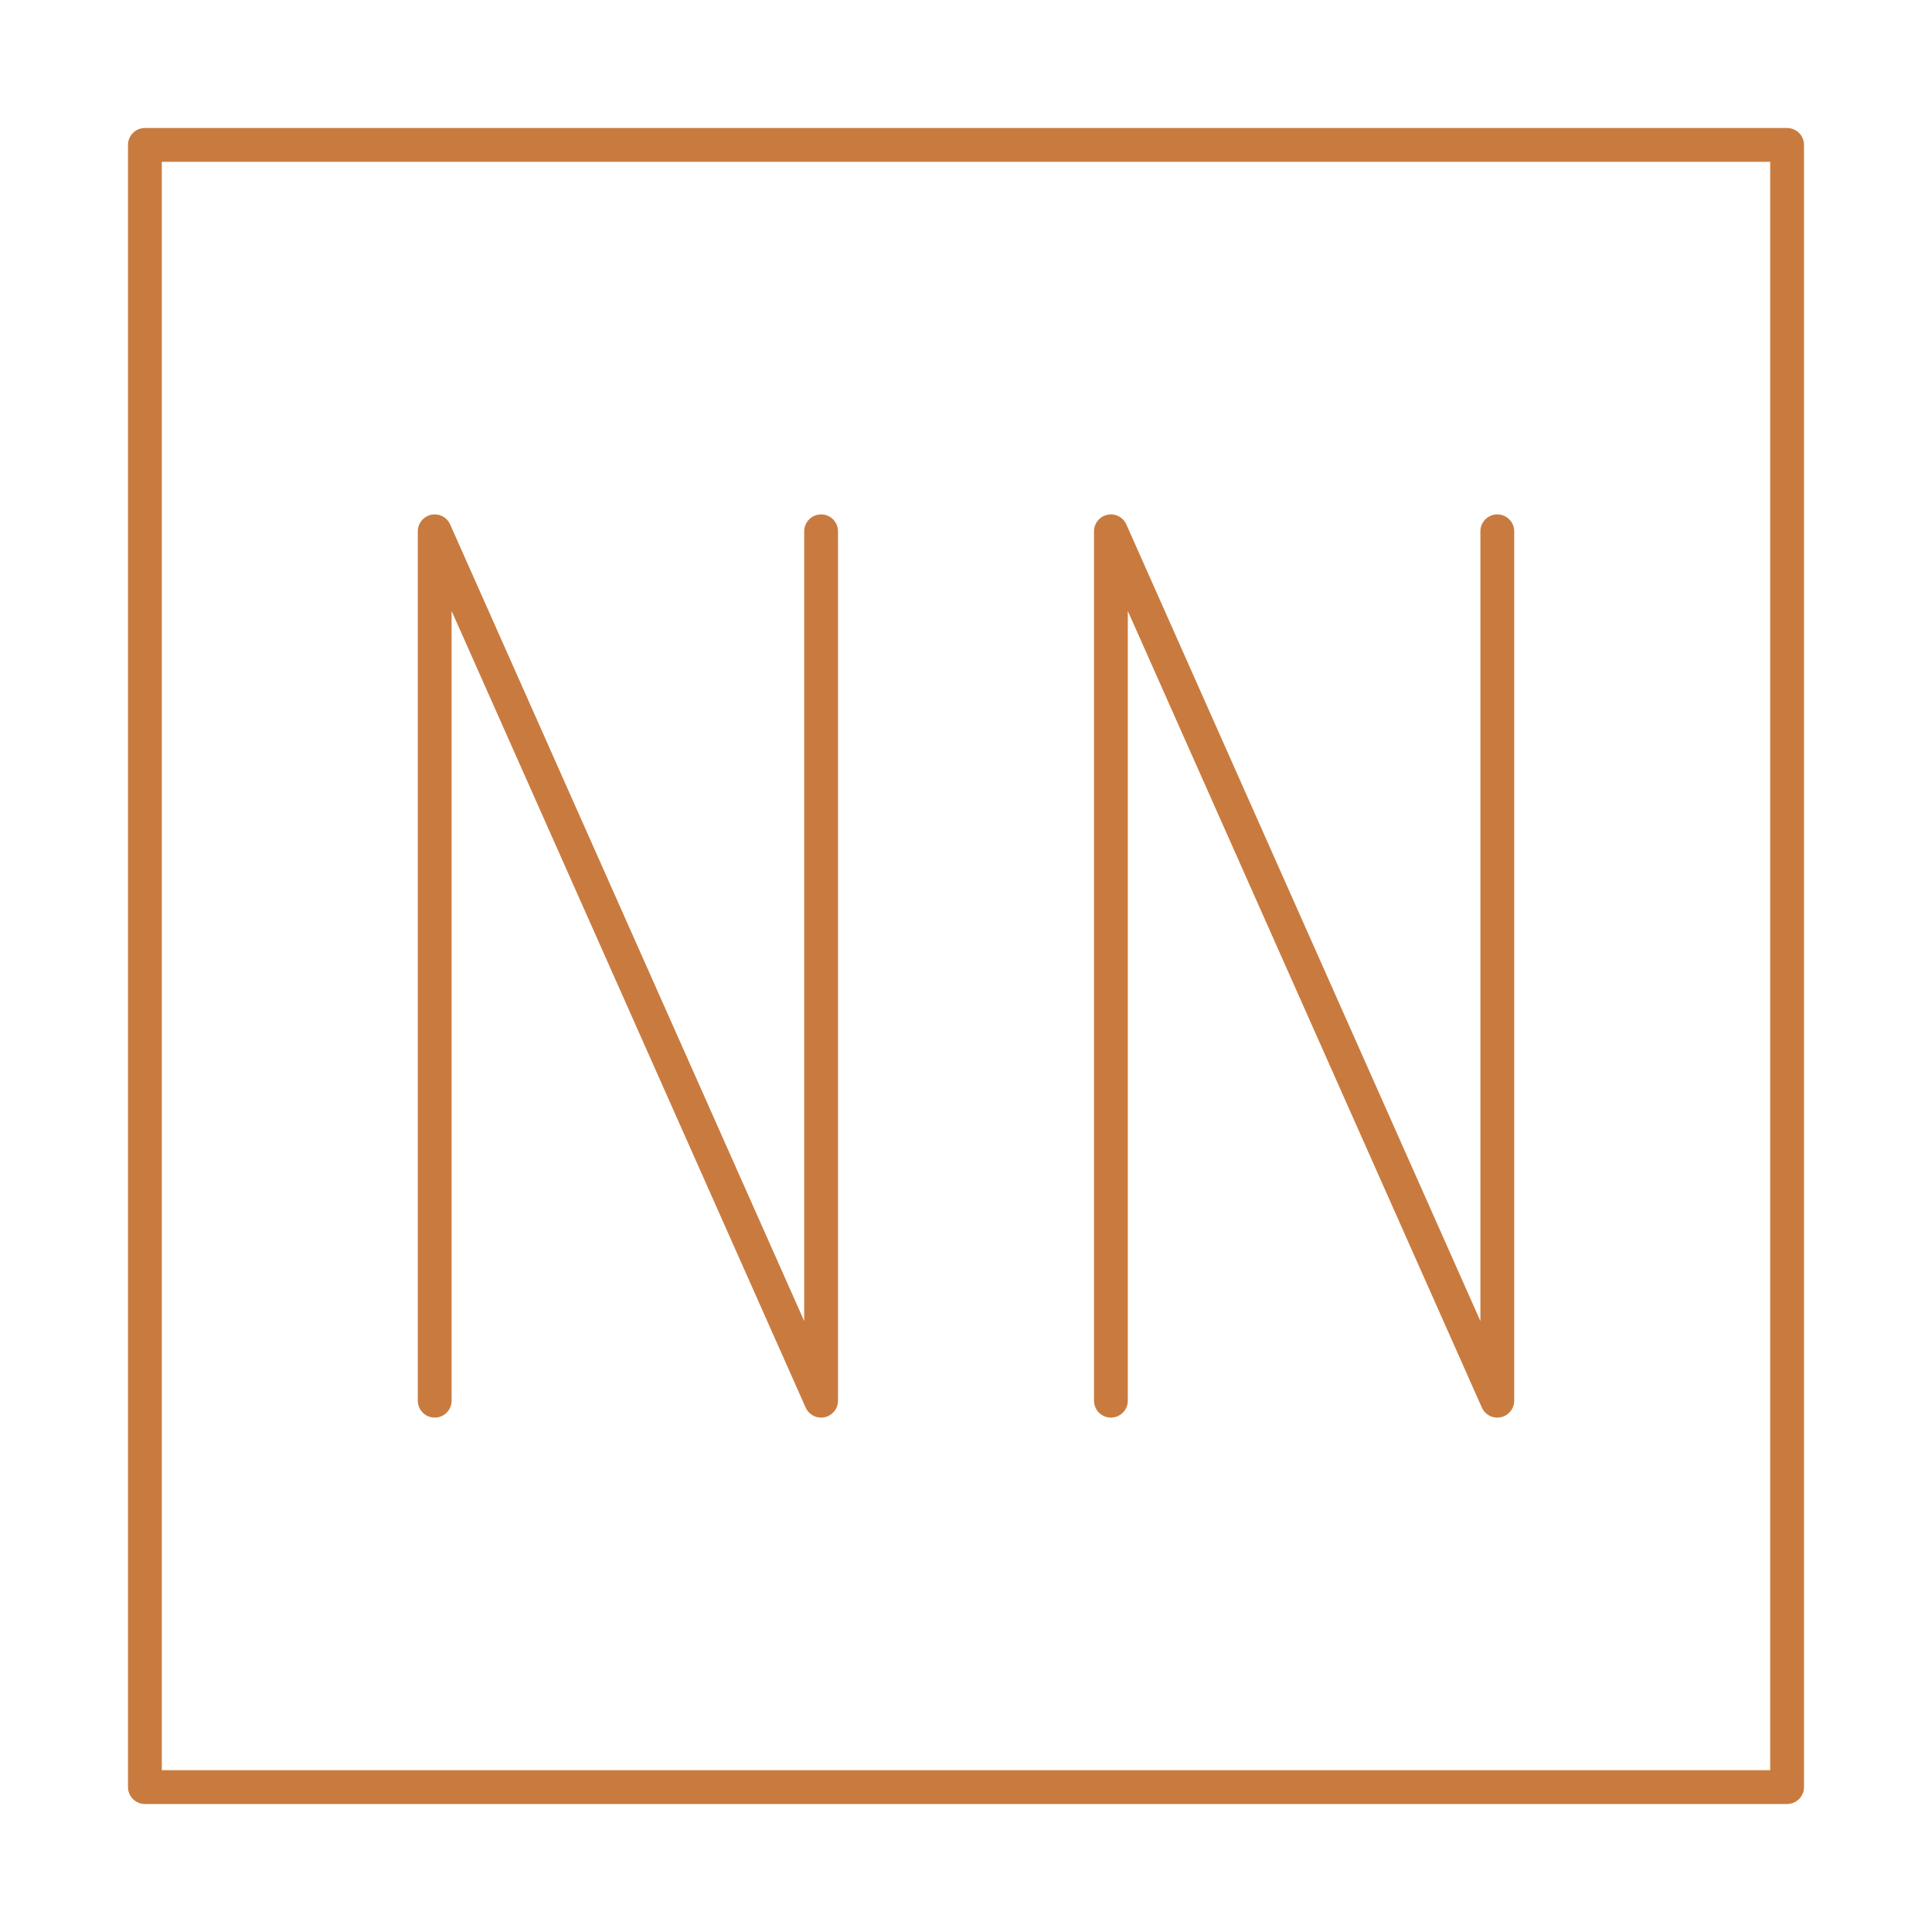
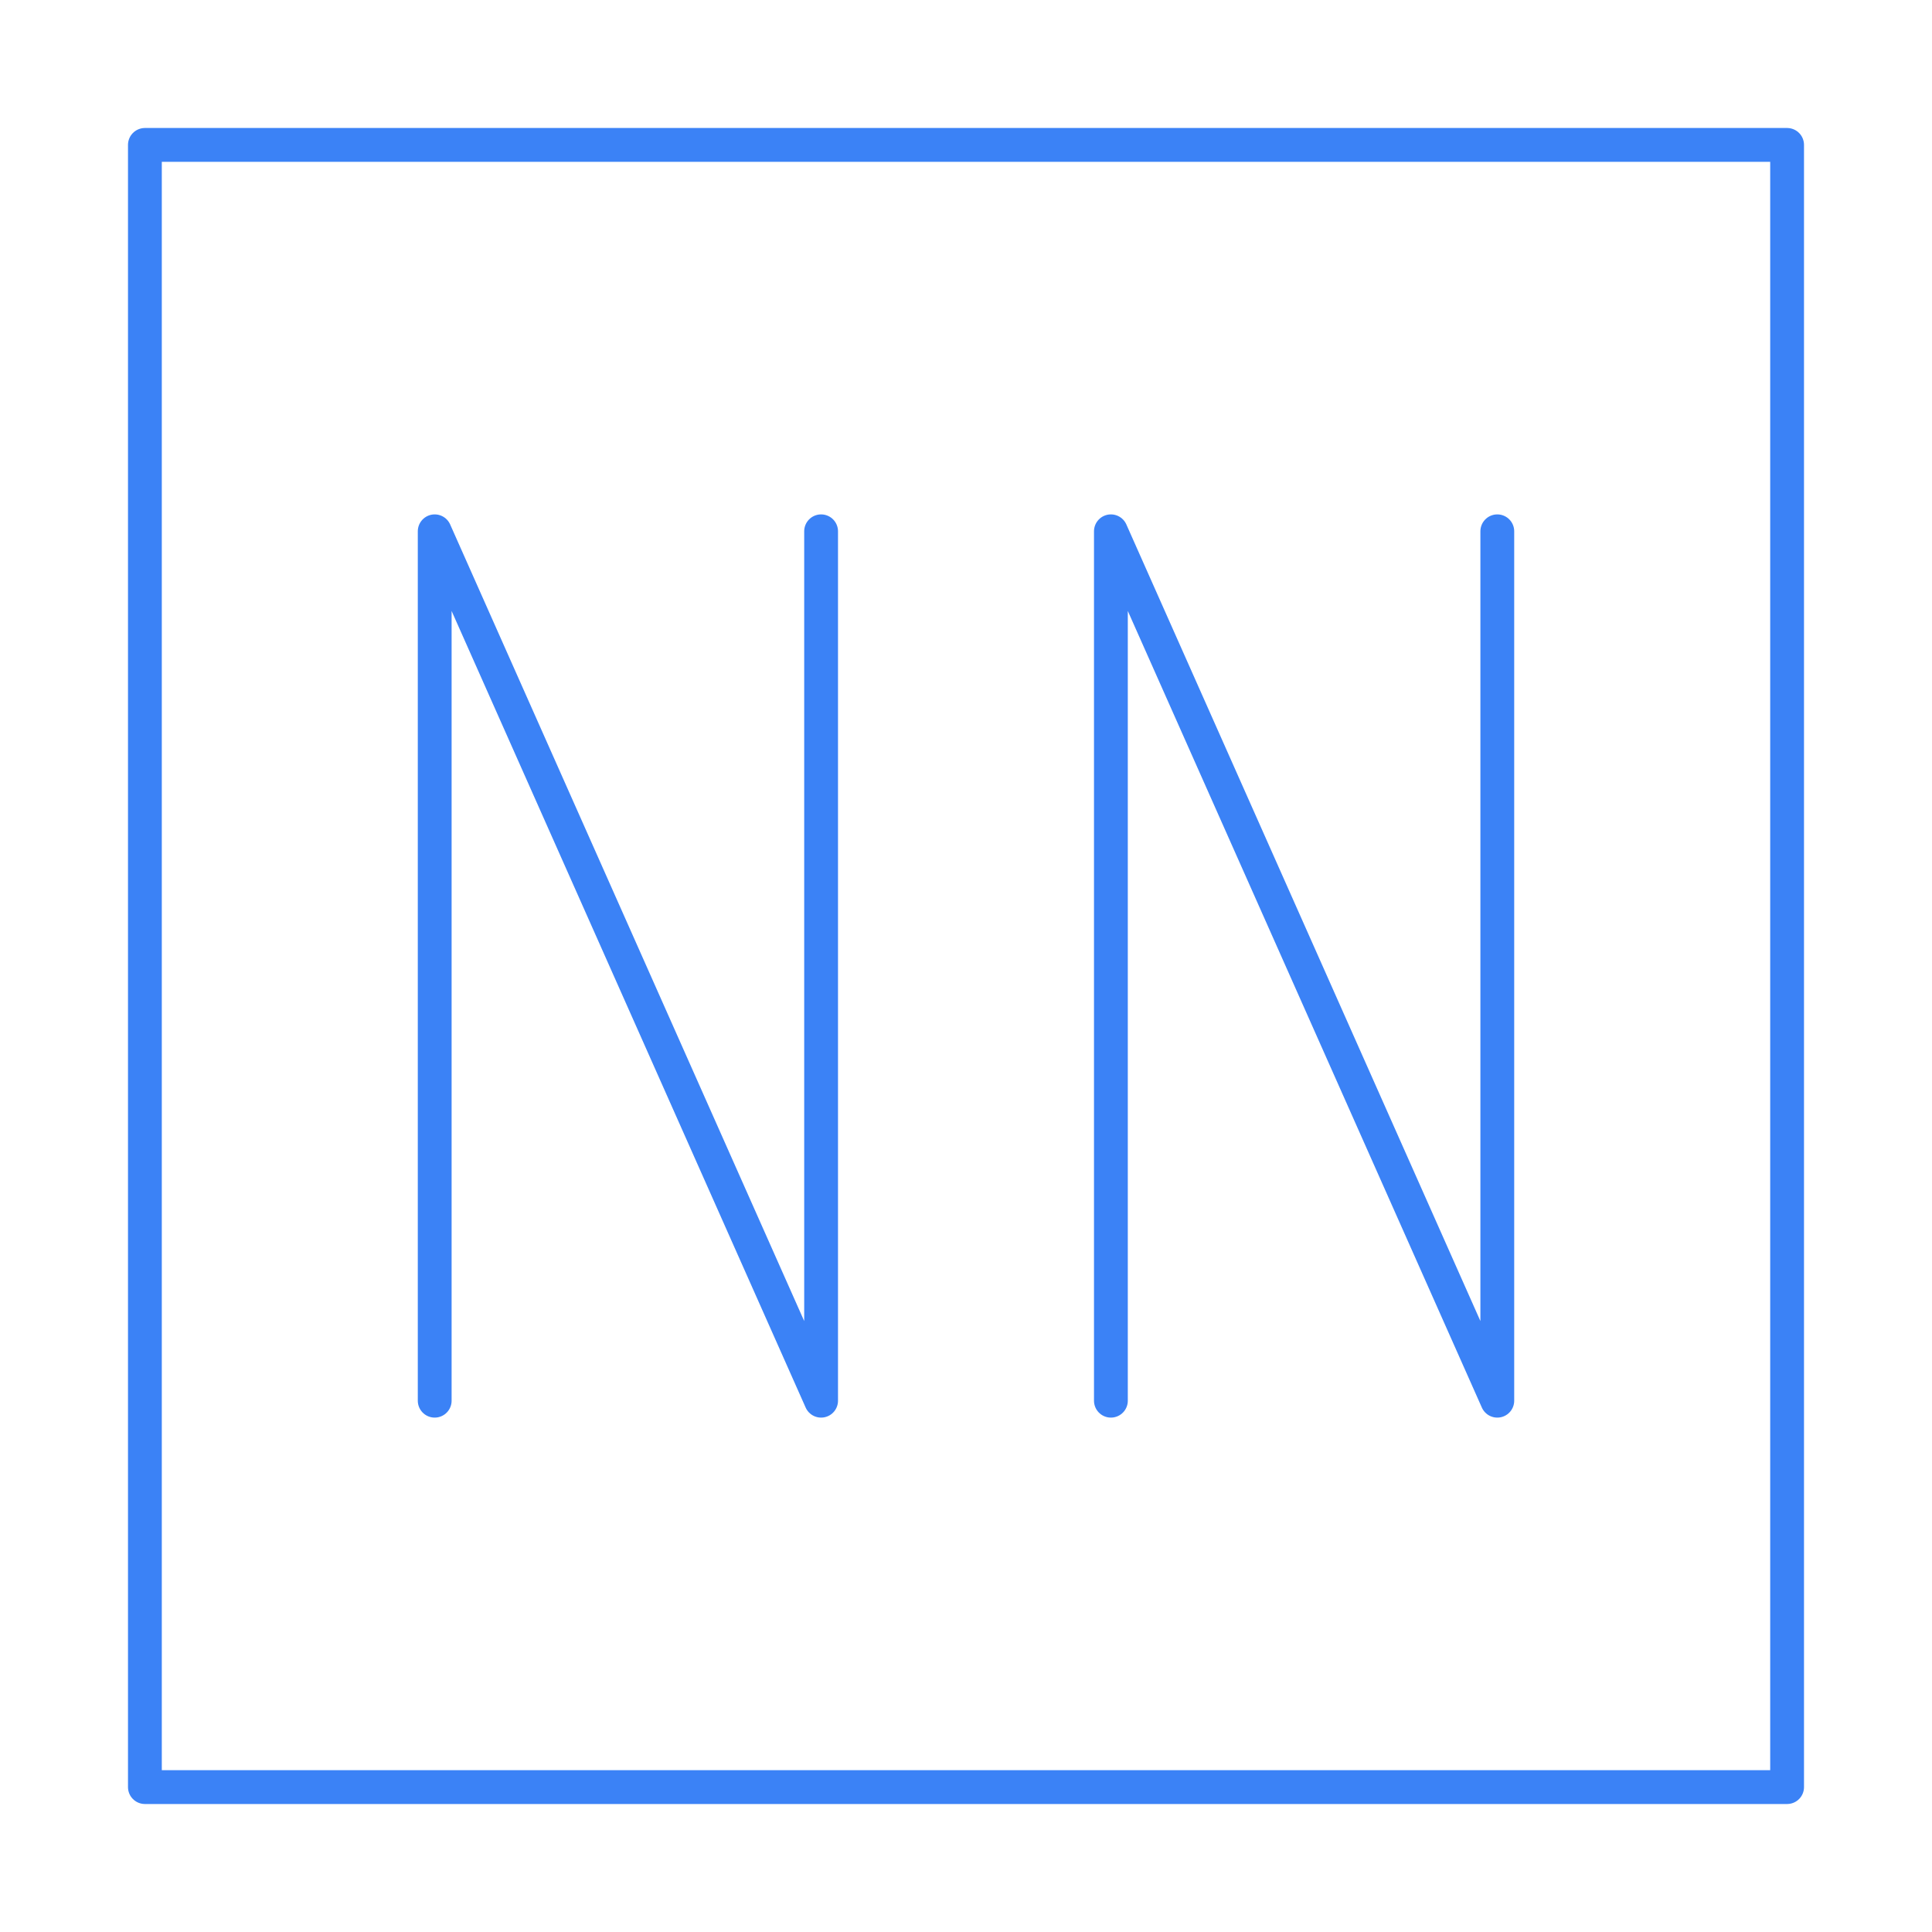
- <svg xmlns="http://www.w3.org/2000/svg" viewBox="0 0 80 80" fill="none" stroke="#C97B3F" stroke-width="1.4" stroke-linecap="round" stroke-linejoin="round">
-   <rect x="6" y="6" width="68" height="68" stroke="#C97B3F" fill="none" />
+ <svg xmlns="http://www.w3.org/2000/svg" viewBox="0 0 80 80" fill="none" stroke="#3B82F6" stroke-width="1.4" stroke-linecap="round" stroke-linejoin="round">
+   <rect x="6" y="6" width="68" height="68" stroke="#3B82F6" fill="none" />
  <path d="M18 58 L18 22 L34 58 L34 22" />
  <path d="M46 58 L46 22 L62 58 L62 22" />
</svg>
